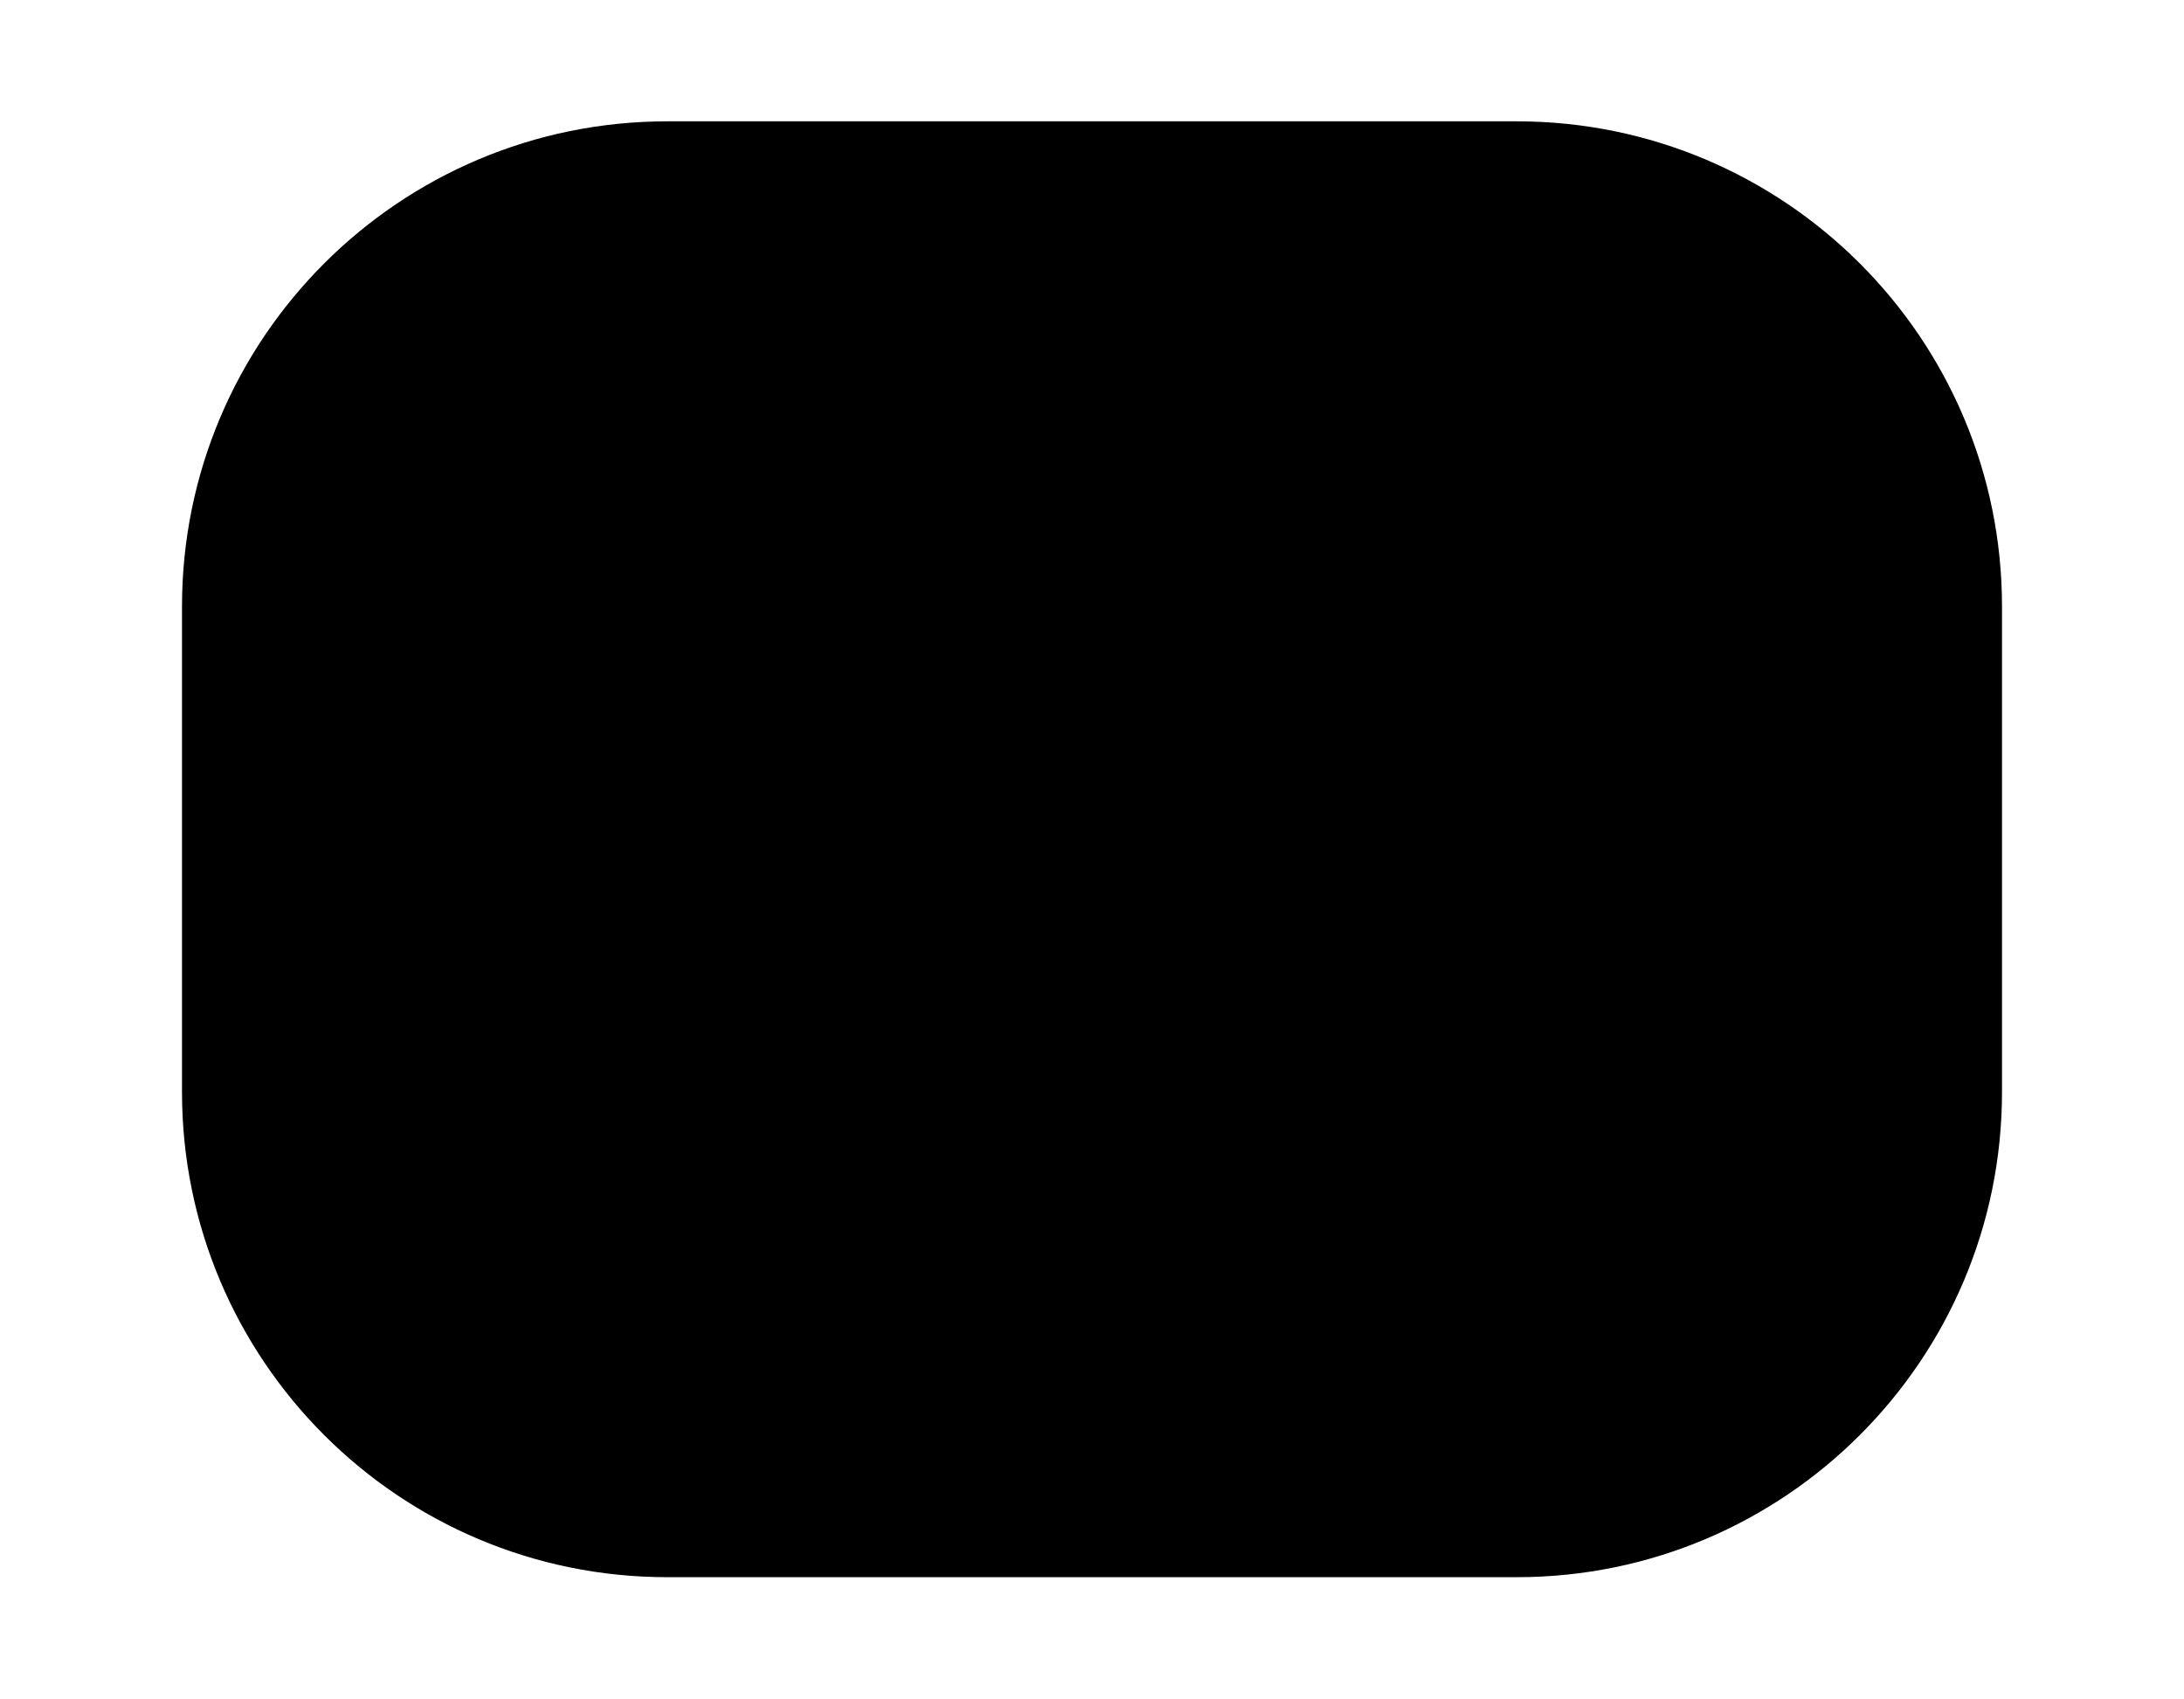
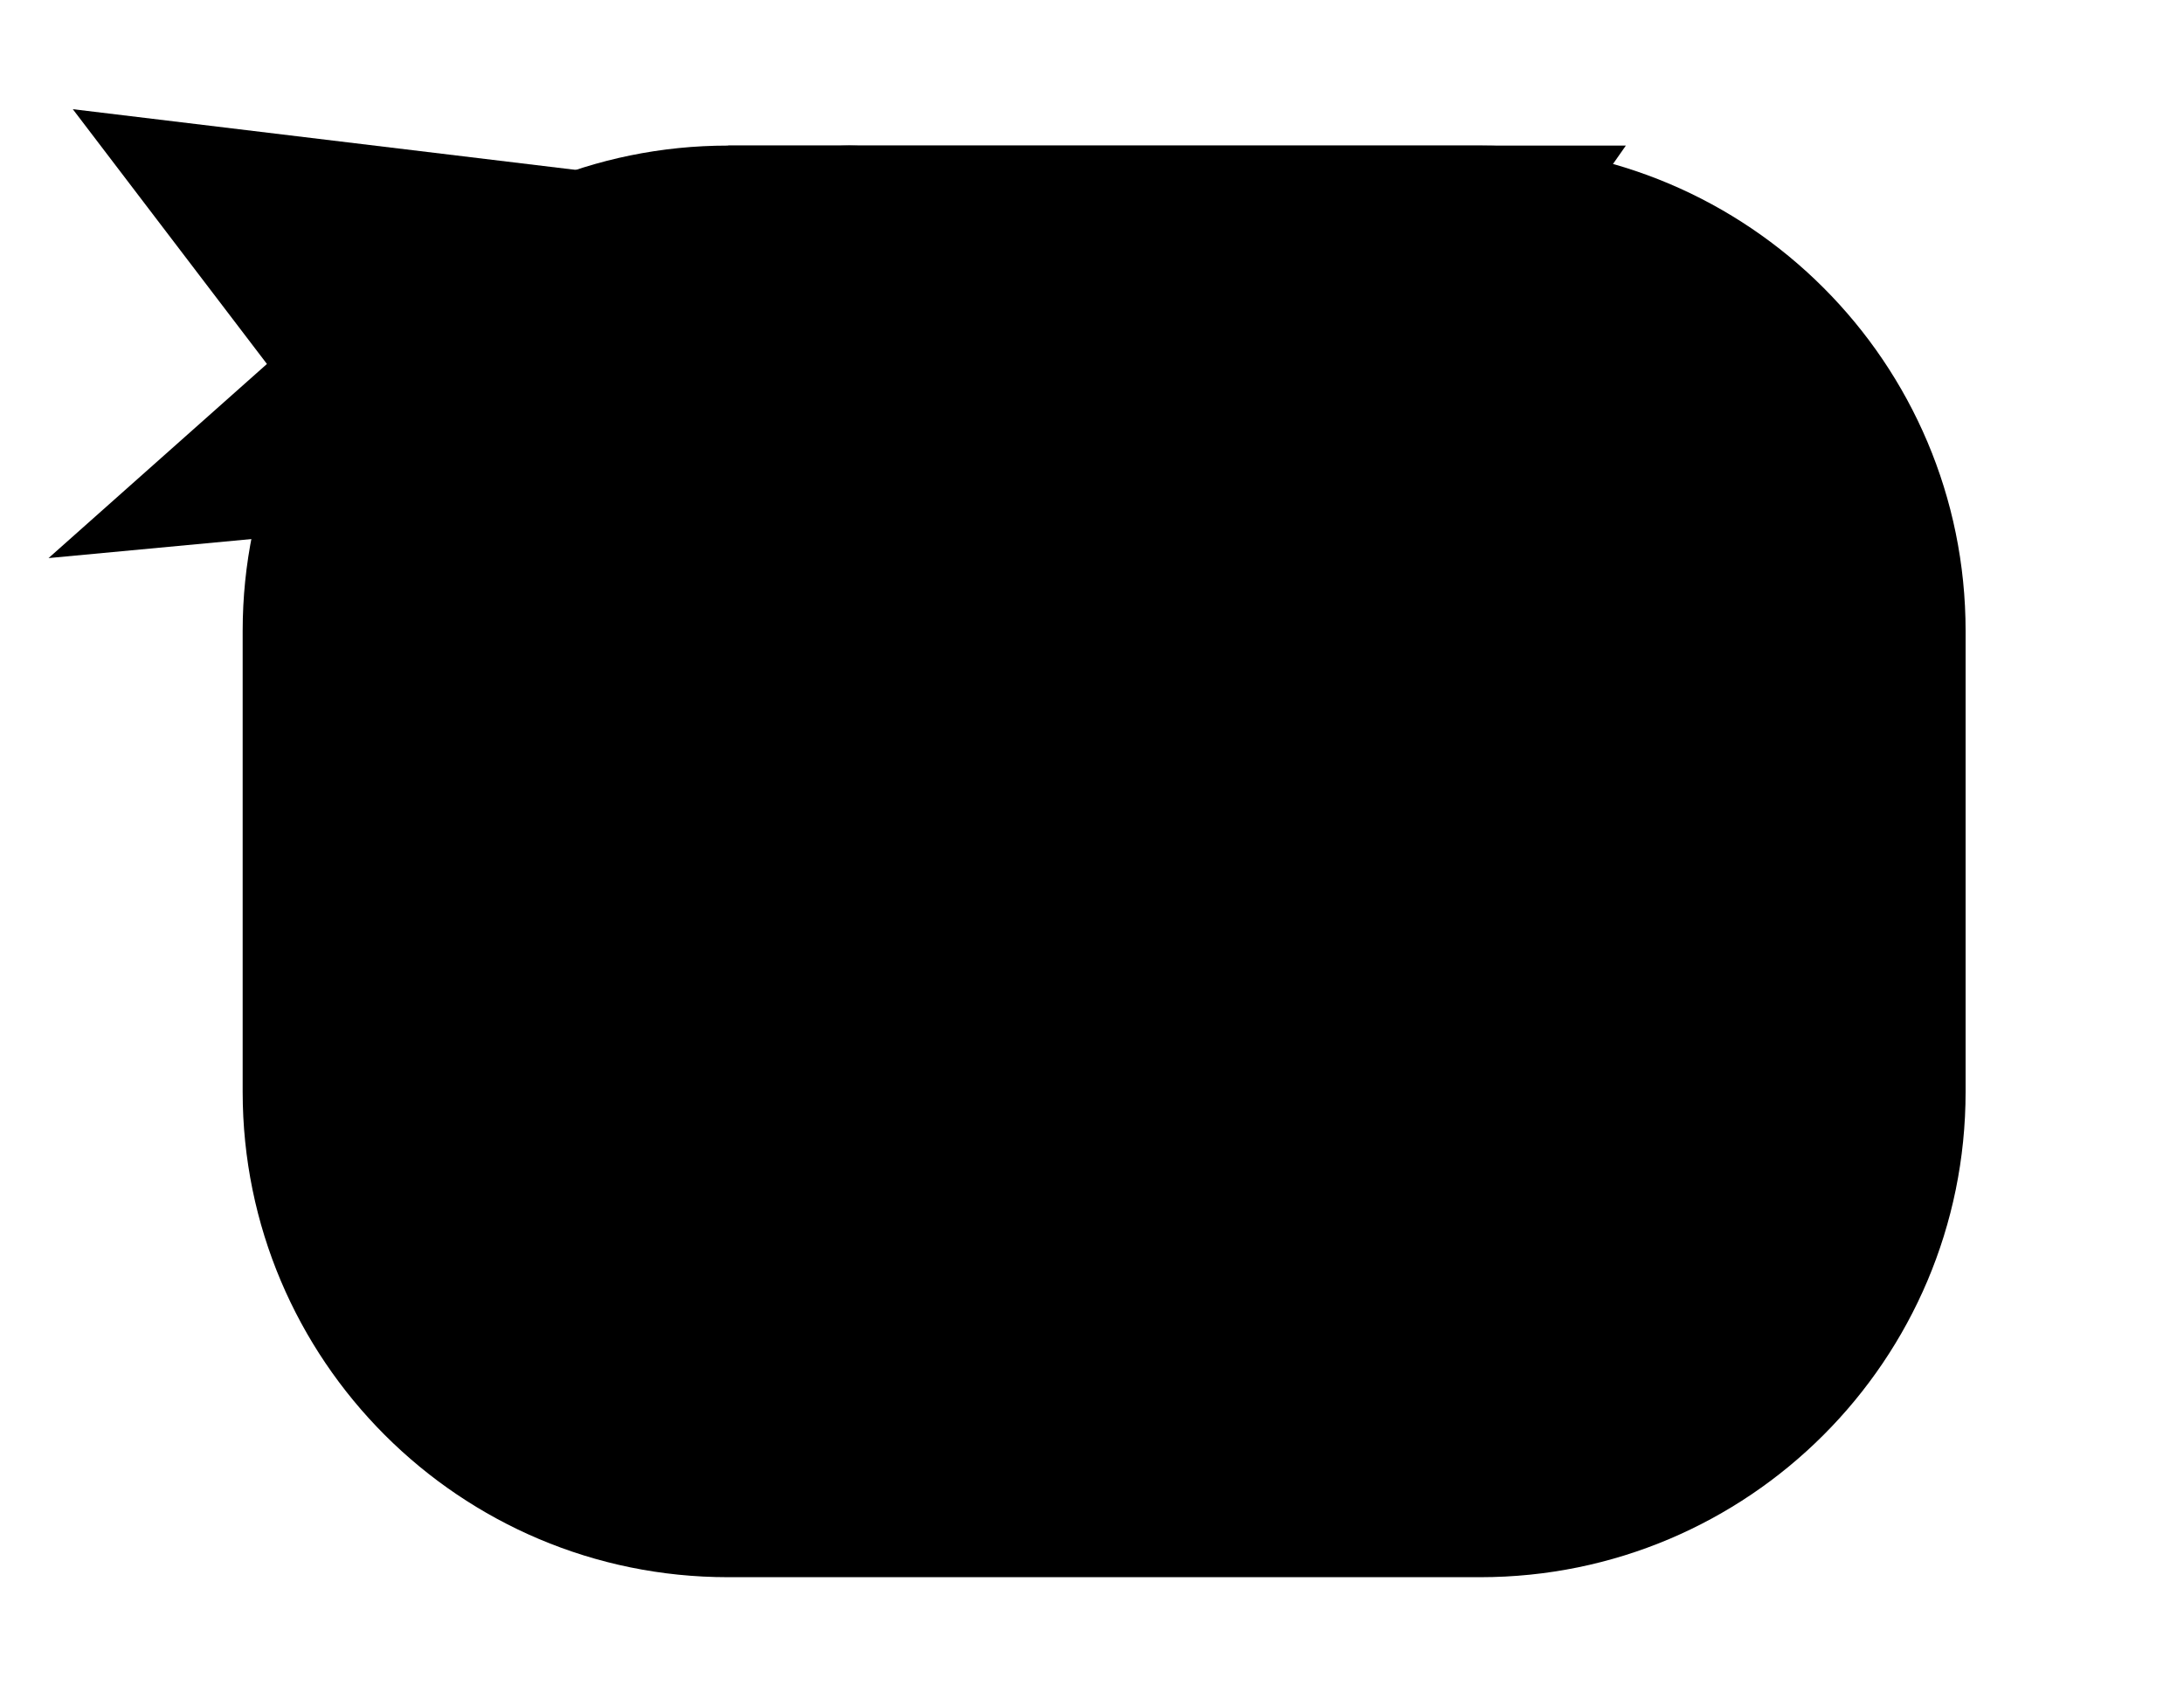
<svg xmlns="http://www.w3.org/2000/svg" viewBox="0 0 18 14" width="18" height="14">
-   <rect class="f-chef s-outline" x="1.5" y="1" width="15" height="12" rx="4" stroke-width="1.5" stroke-linejoin="round" stroke-linecap="round" />
-   <path class="f-chefShade" d="M2.25 9 H15.75 V9.5 Q15.75 12.25 12.5 12.25 H5.5 Q2.25 12.25 2.25 9.5 Z" />
-   <path class="f-scarf" d="M5 1.5 H13 L9 6 Z" />
-   <circle class="f-chefShade" cx="11.5" cy="7" r="0.9" />
-   <circle class="f-chefShade" cx="11.5" cy="10" r="0.9" />
+   <rect class="f-chef s-outline" x="2" y="1.2" width="14.2" height="11.8" rx="4" stroke-width="1.5" stroke-linejoin="round" stroke-linecap="round" />
+   <path class="f-chefShade" d="M2.75 9.2 H15.45 V9.4 Q15.45 12.25 12.4 12.25 H5.8 Q2.75 12.25 2.75 9.4 Z" />
+   <path class="s-chefShade" stroke-width="1" stroke-linecap="round" fill="none" d="M9.4 3.6 Q12.6 5.6 13.2 9" />
+   <circle class="f-trousers s-outline" cx="11.2" cy="6.8" r="1" stroke-width="0.6" />
+   <circle class="f-trousers s-outline" cx="12.4" cy="10" r="1" stroke-width="0.6" />
+   <path class="f-scarf s-outline" d="M6.4 1.6 L0.6 0.9 L2.2 3 L0.4 4.6 L6.8 4 Z" stroke-width="0.8" stroke-linejoin="round" />
+   <path class="f-scarf s-outline" d="M6 1.2 H13.4 L10.6 5.2 Q9.6 6 8.8 5 Z" stroke-width="0.8" stroke-linejoin="round" />
+   <circle class="f-scarf s-outline" cx="7" cy="2.4" r="1.2" stroke-width="0.8" />
+   <path class="f-highlight" d="M8.2 1.8 H12 L11 3 H8.6 Z" opacity="0.3" />
</svg>
